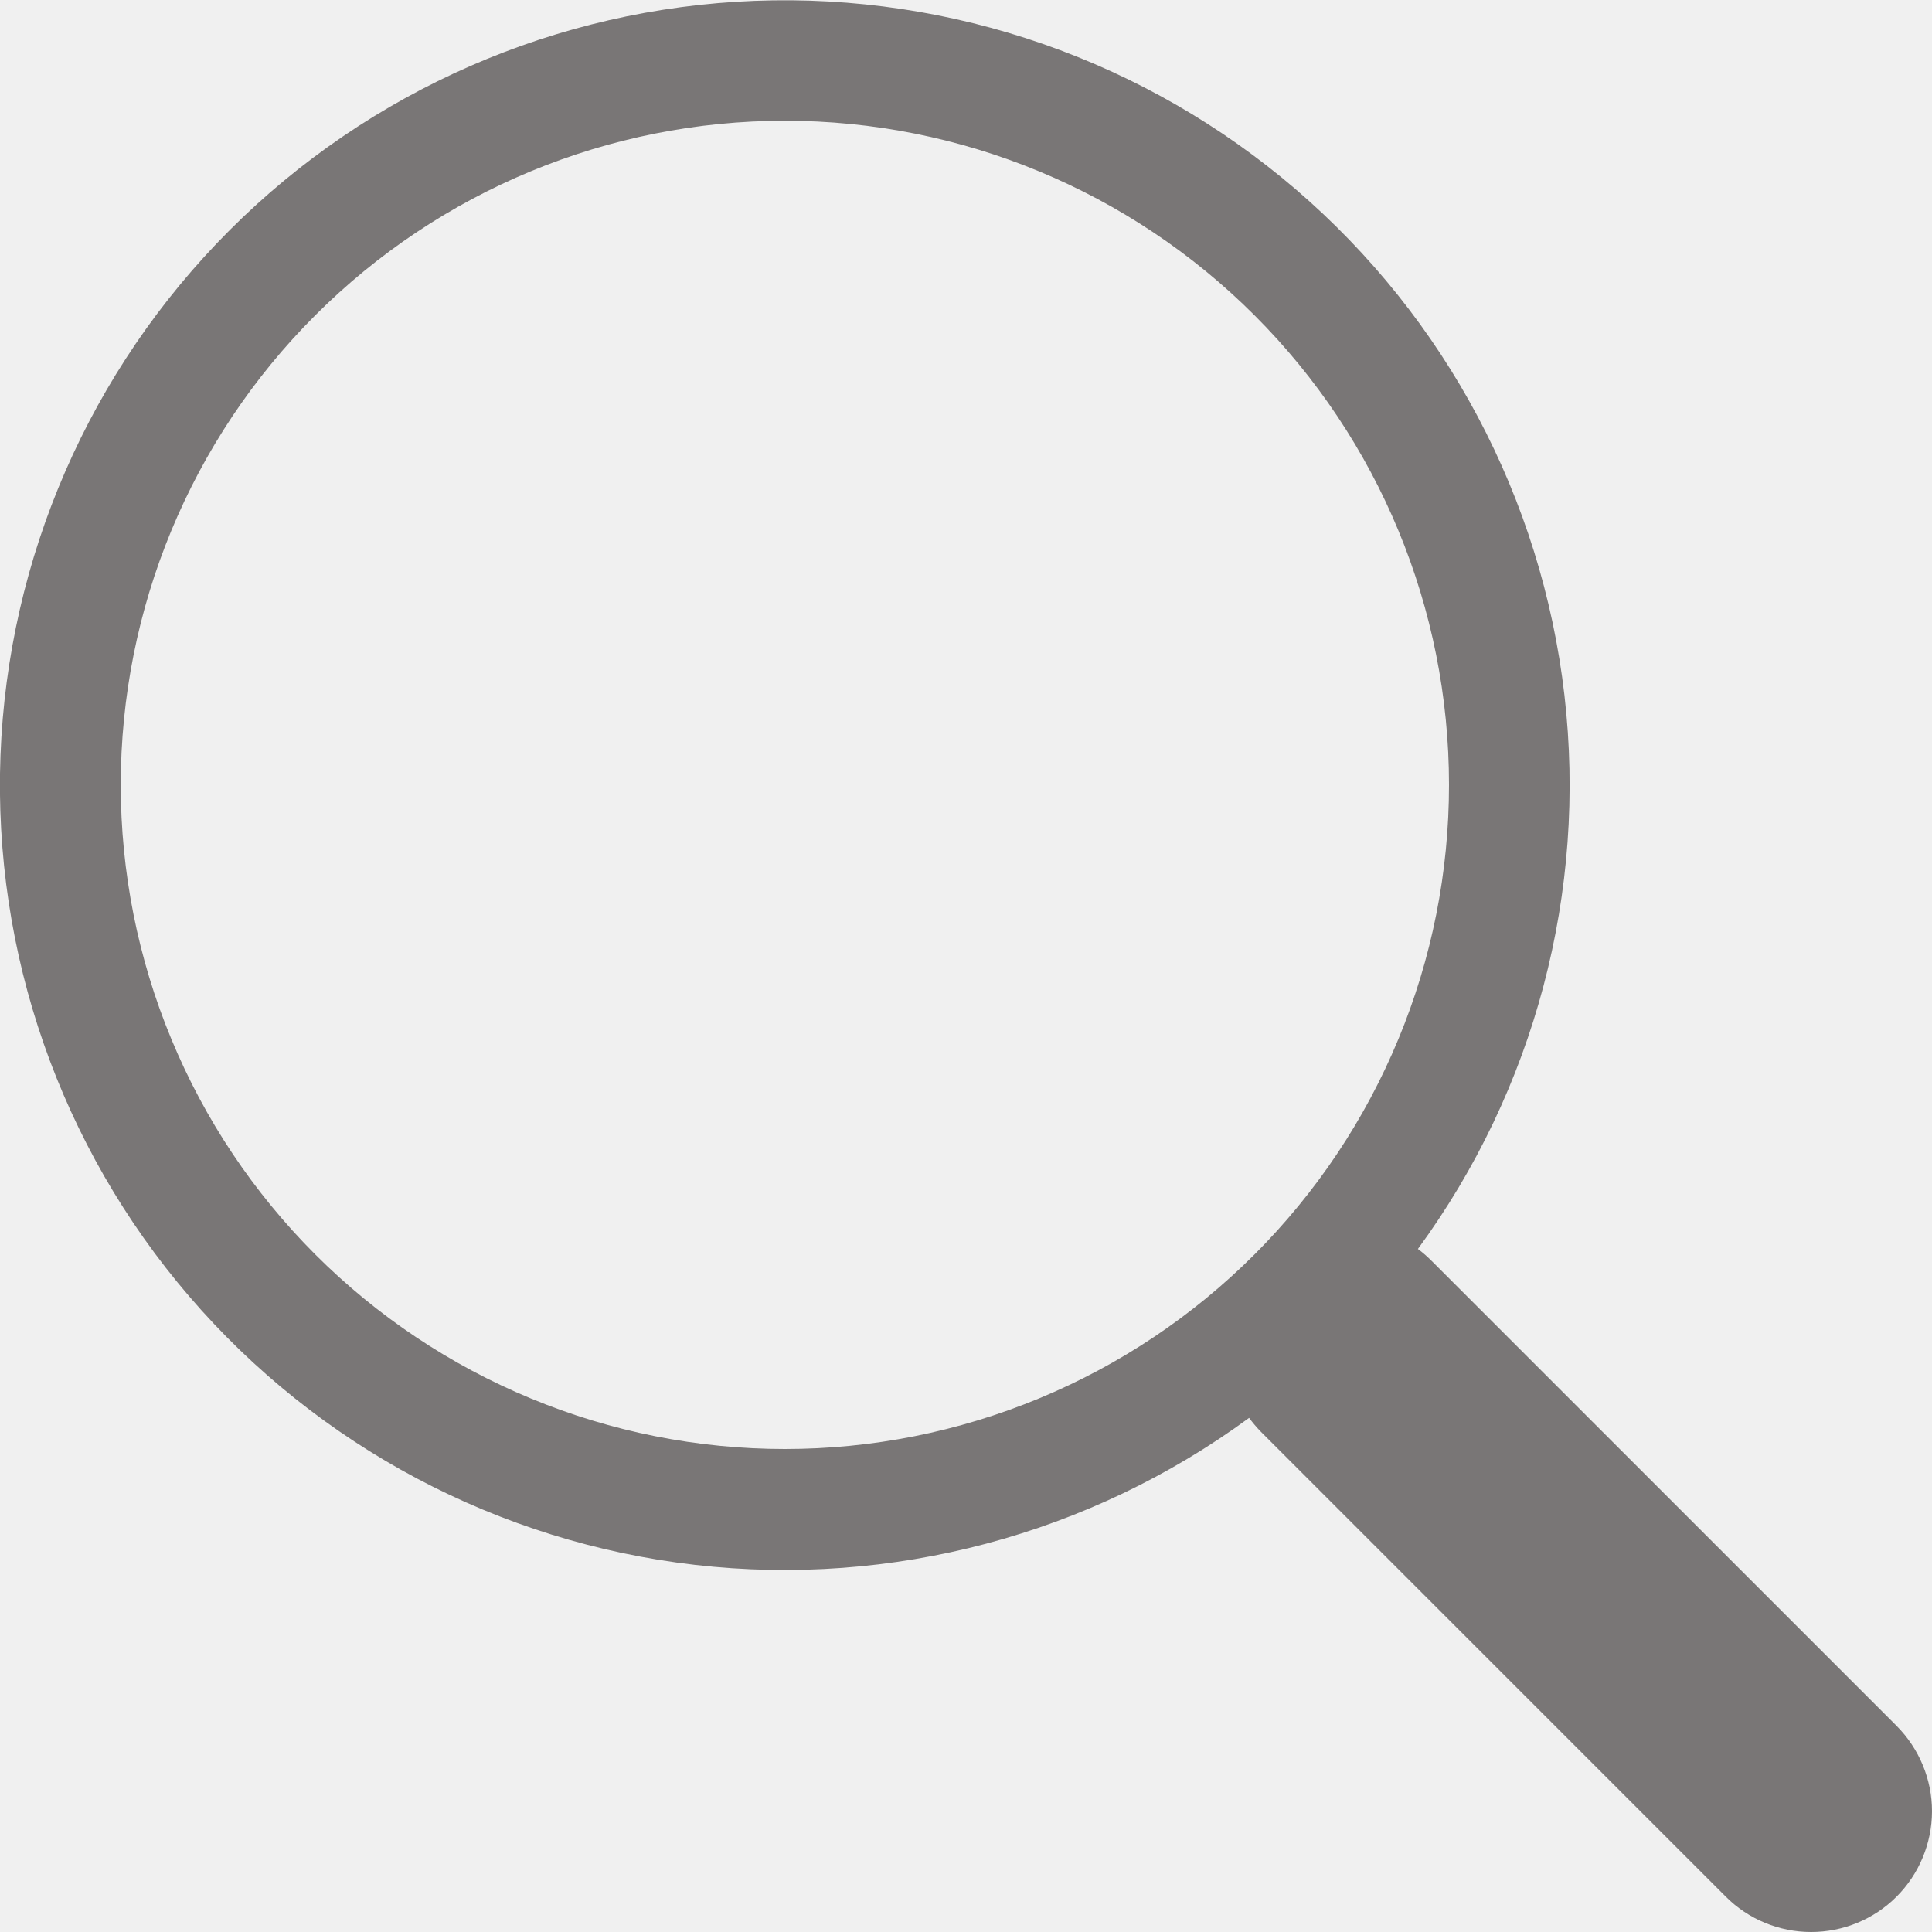
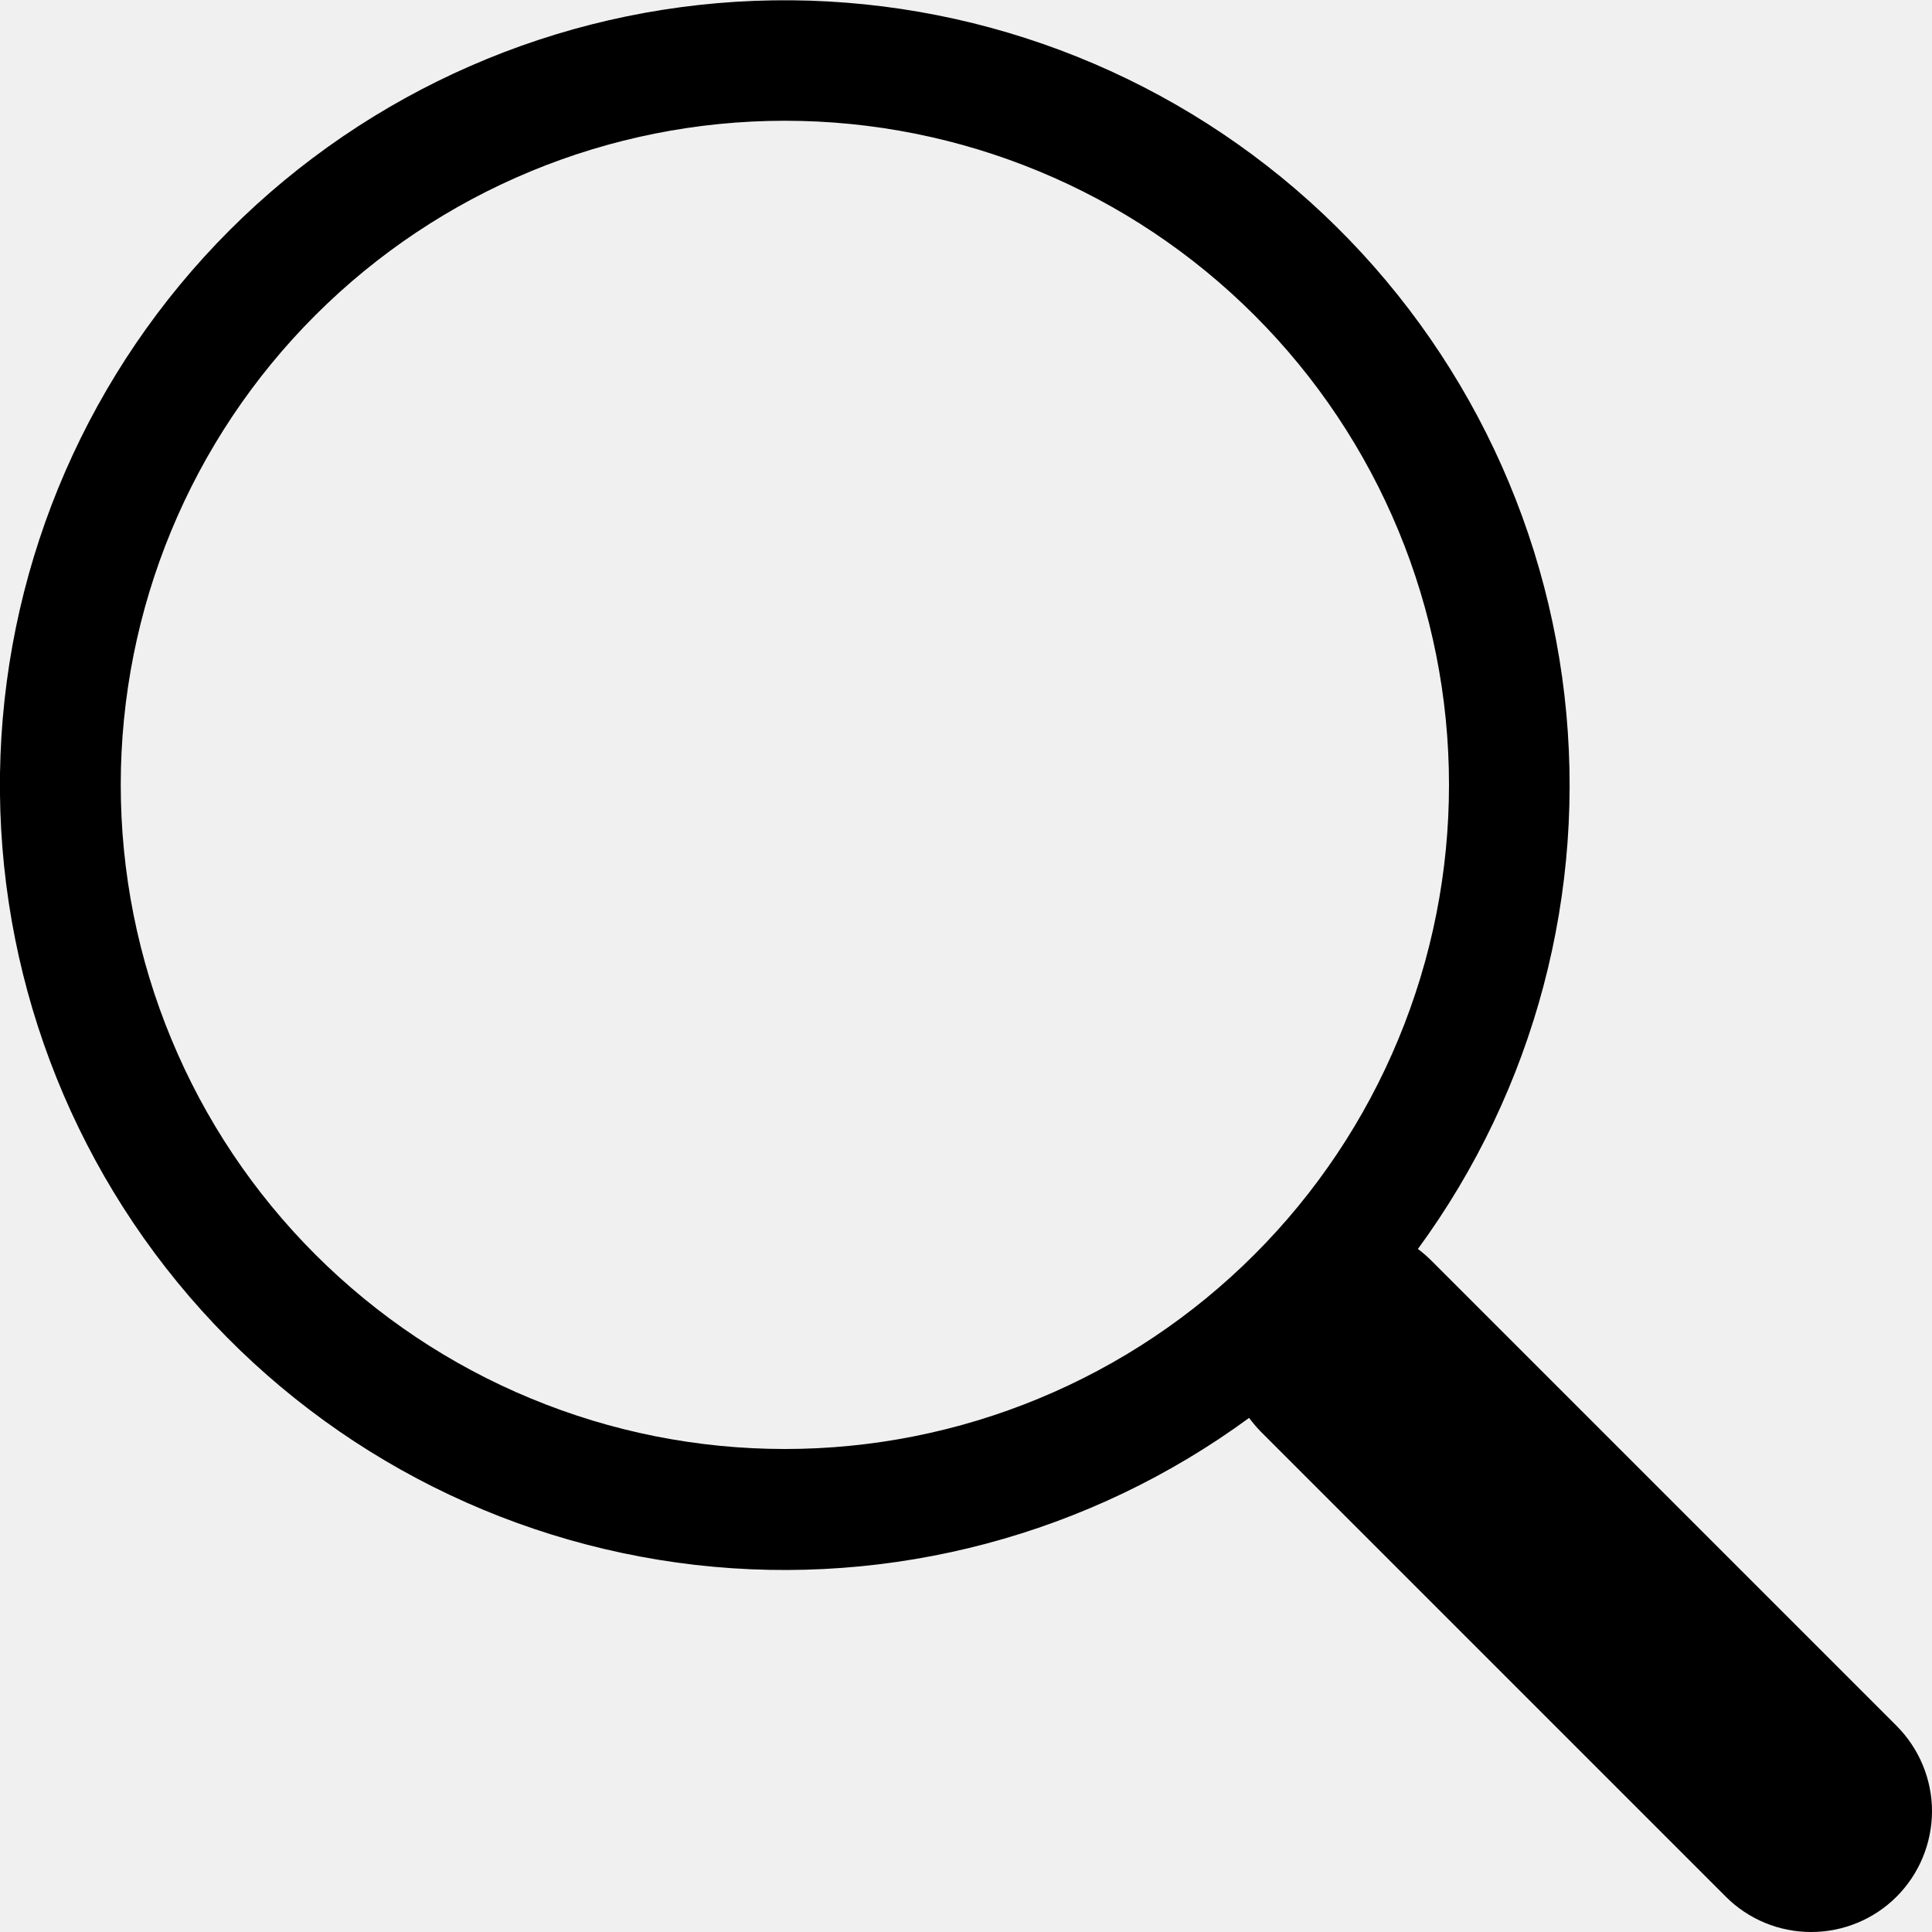
- <svg xmlns="http://www.w3.org/2000/svg" width="16" height="16" viewBox="0 0 16 16" fill="none">
+ <svg xmlns="http://www.w3.org/2000/svg" width="16" height="16" viewBox="0 0 16 16">
  <g clip-path="url(#clip0_111_269)">
-     <path d="M11.742 10.344C12.71 9.023 13.144 7.385 12.956 5.757C12.768 4.13 11.973 2.633 10.73 1.567C9.486 0.501 7.886 -0.056 6.249 0.007C4.612 0.07 3.059 0.749 1.901 1.907C0.743 3.066 0.066 4.619 0.004 6.256C-0.058 7.893 0.5 9.493 1.567 10.736C2.634 11.979 4.131 12.773 5.759 12.96C7.386 13.146 9.024 12.711 10.345 11.742H10.344C10.374 11.782 10.406 11.82 10.442 11.857L14.292 15.707C14.479 15.895 14.734 16 14.999 16C15.264 16 15.519 15.895 15.706 15.708C15.894 15.52 15.999 15.266 16 15.001C16 14.735 15.894 14.481 15.707 14.293L11.857 10.443C11.821 10.407 11.783 10.373 11.742 10.343V10.344ZM12 6.5C12 7.222 11.858 7.938 11.581 8.605C11.305 9.272 10.9 9.878 10.389 10.389C9.878 10.9 9.272 11.305 8.605 11.581C7.937 11.858 7.222 12 6.5 12C5.778 12 5.062 11.858 4.395 11.581C3.728 11.305 3.122 10.9 2.611 10.389C2.1 9.878 1.695 9.272 1.419 8.605C1.142 7.938 1 7.222 1 6.5C1 5.041 1.579 3.642 2.611 2.611C3.642 1.58 5.041 1 6.5 1C7.959 1 9.358 1.58 10.389 2.611C11.421 3.642 12 5.041 12 6.5Z" fill="#797676" />
+     <path d="M11.742 10.344C12.71 9.023 13.144 7.385 12.956 5.757C12.768 4.13 11.973 2.633 10.73 1.567C9.486 0.501 7.886 -0.056 6.249 0.007C4.612 0.07 3.059 0.749 1.901 1.907C0.743 3.066 0.066 4.619 0.004 6.256C-0.058 7.893 0.5 9.493 1.567 10.736C2.634 11.979 4.131 12.773 5.759 12.96C7.386 13.146 9.024 12.711 10.345 11.742H10.344C10.374 11.782 10.406 11.82 10.442 11.857L14.292 15.707C14.479 15.895 14.734 16 14.999 16C15.264 16 15.519 15.895 15.706 15.708C15.894 15.52 15.999 15.266 16 15.001C16 14.735 15.894 14.481 15.707 14.293L11.857 10.443C11.821 10.407 11.783 10.373 11.742 10.343V10.344ZM12 6.5C12 7.222 11.858 7.938 11.581 8.605C11.305 9.272 10.9 9.878 10.389 10.389C9.878 10.9 9.272 11.305 8.605 11.581C7.937 11.858 7.222 12 6.5 12C5.778 12 5.062 11.858 4.395 11.581C3.728 11.305 3.122 10.9 2.611 10.389C2.1 9.878 1.695 9.272 1.419 8.605C1.142 7.938 1 7.222 1 6.5C1 5.041 1.579 3.642 2.611 2.611C3.642 1.58 5.041 1 6.5 1C7.959 1 9.358 1.58 10.389 2.611C11.421 3.642 12 5.041 12 6.5Z" fill="current" />
  </g>
  <defs>
    <clipPath id="clip0_111_269">
-       <rect width="16" height="16" fill="white" />
+       <rect width="16" height="16" fill="none" />
    </clipPath>
  </defs>
</svg>
